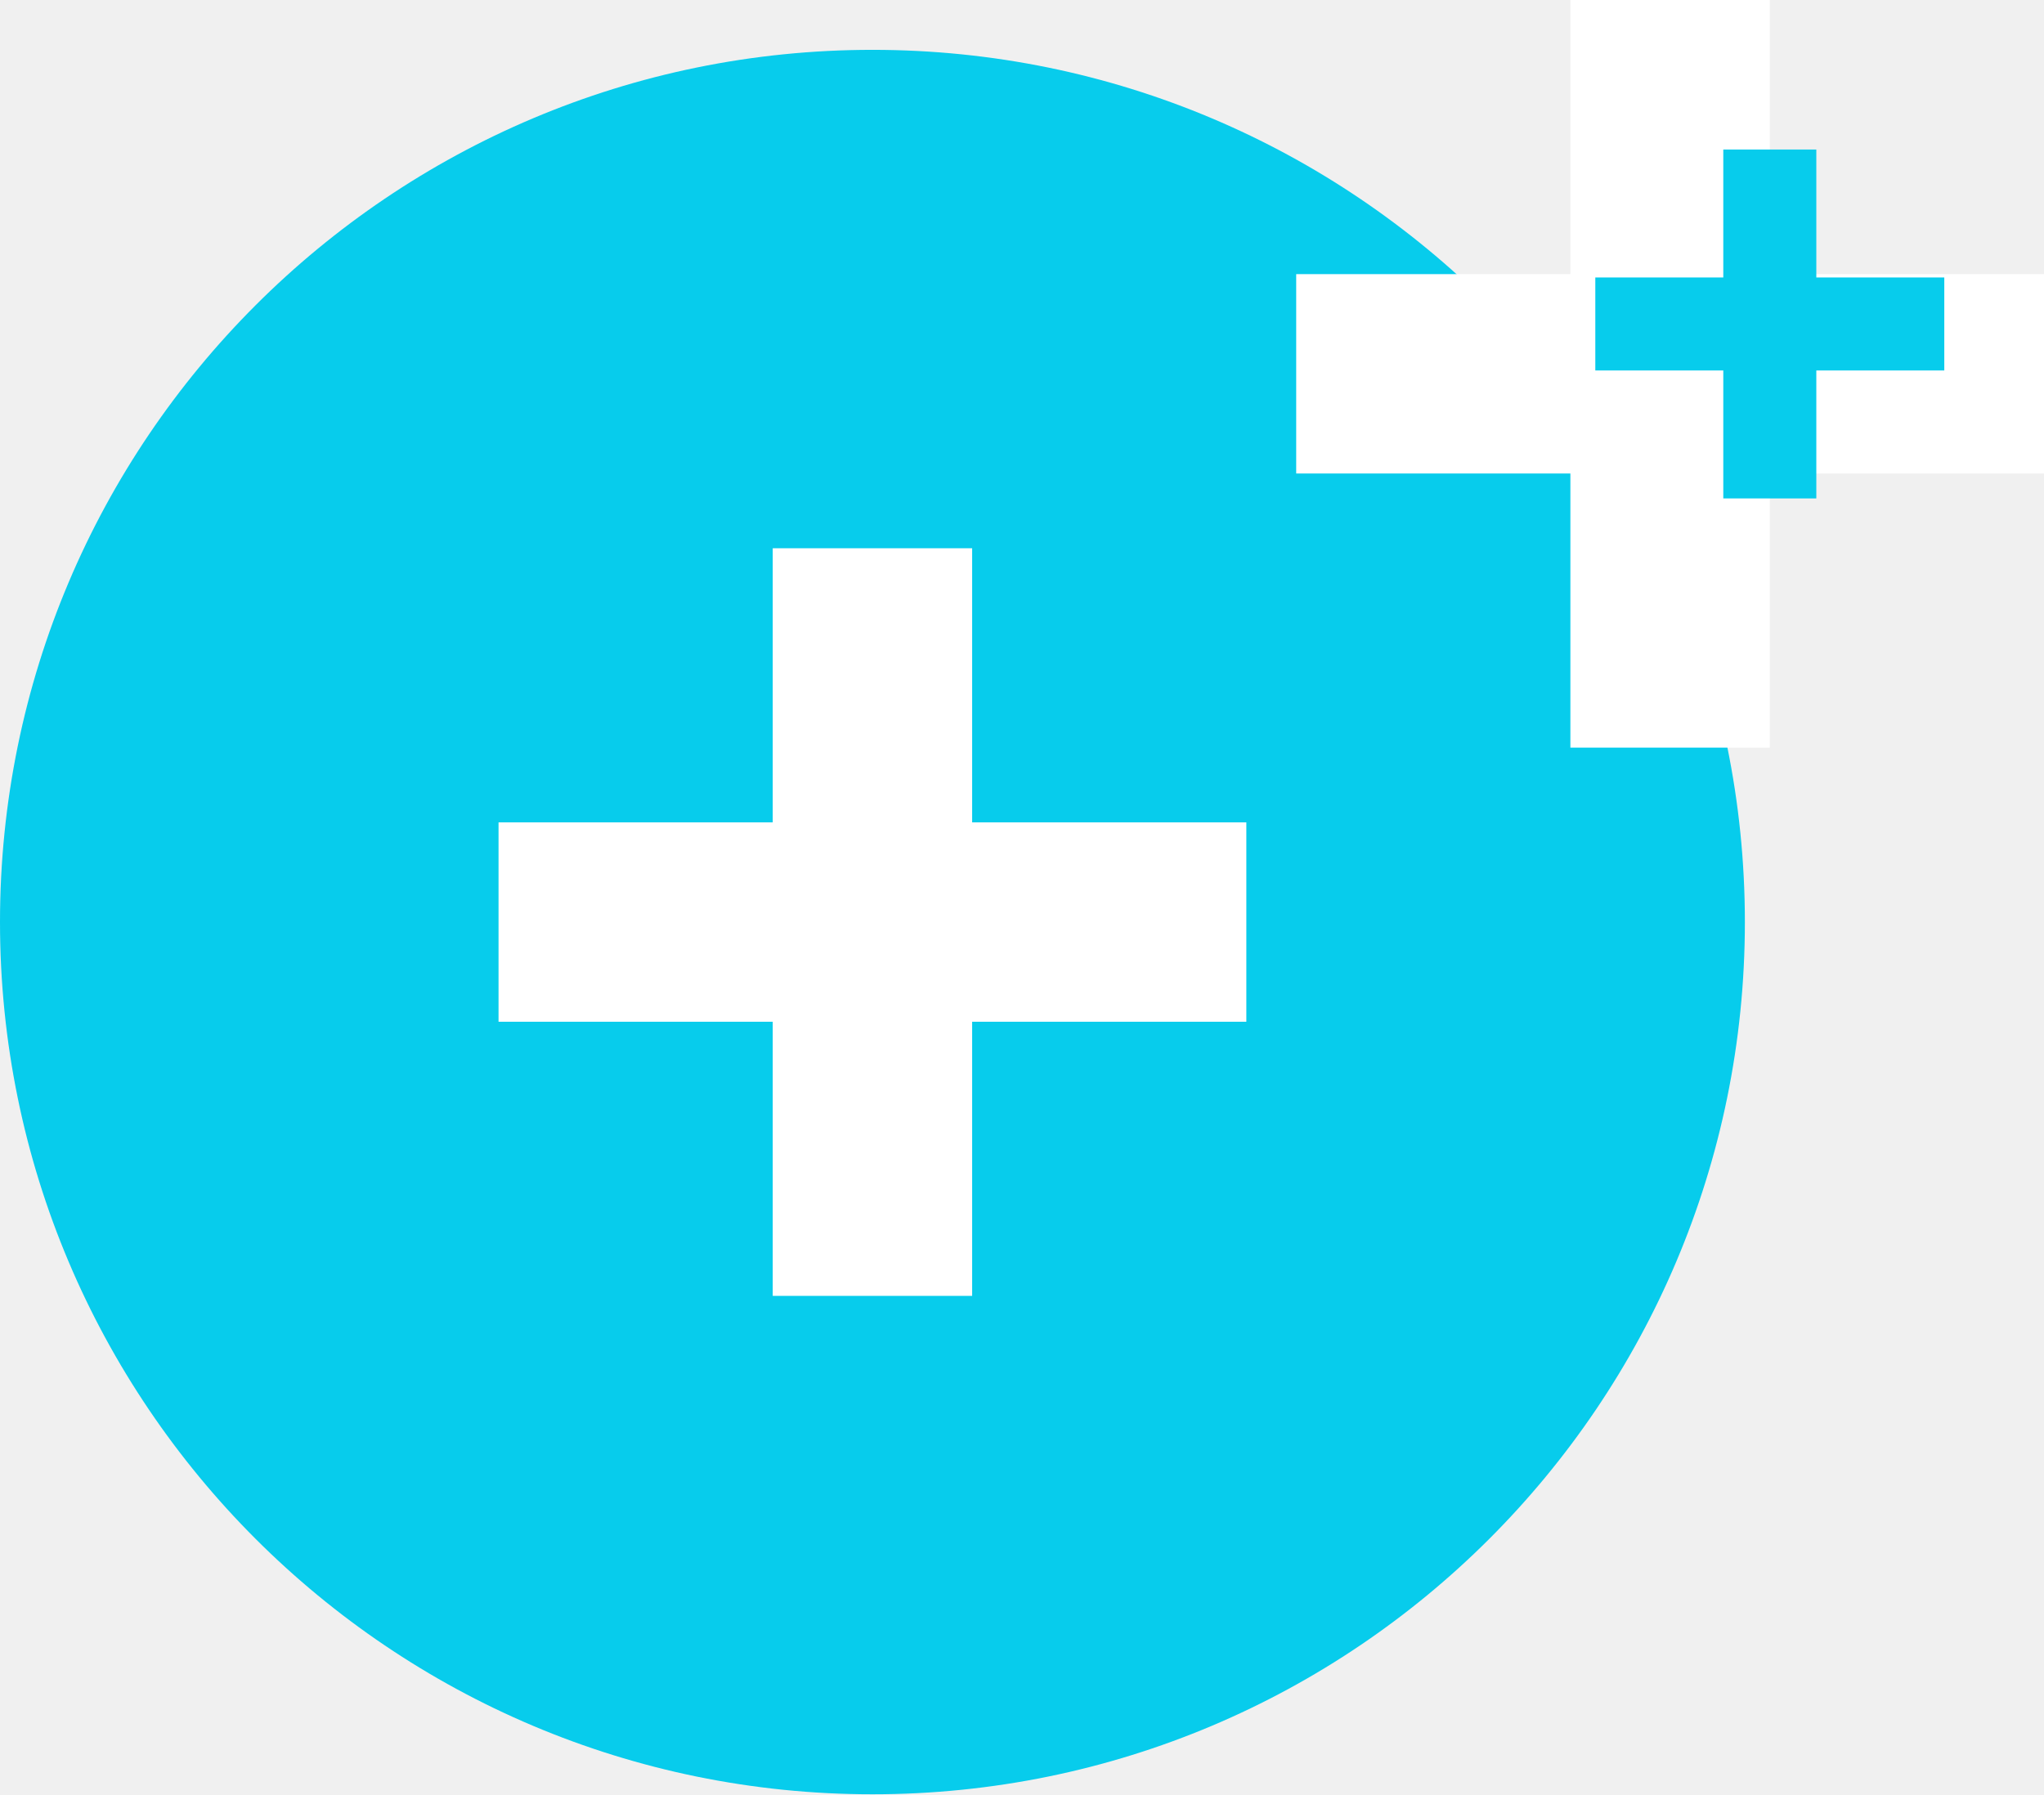
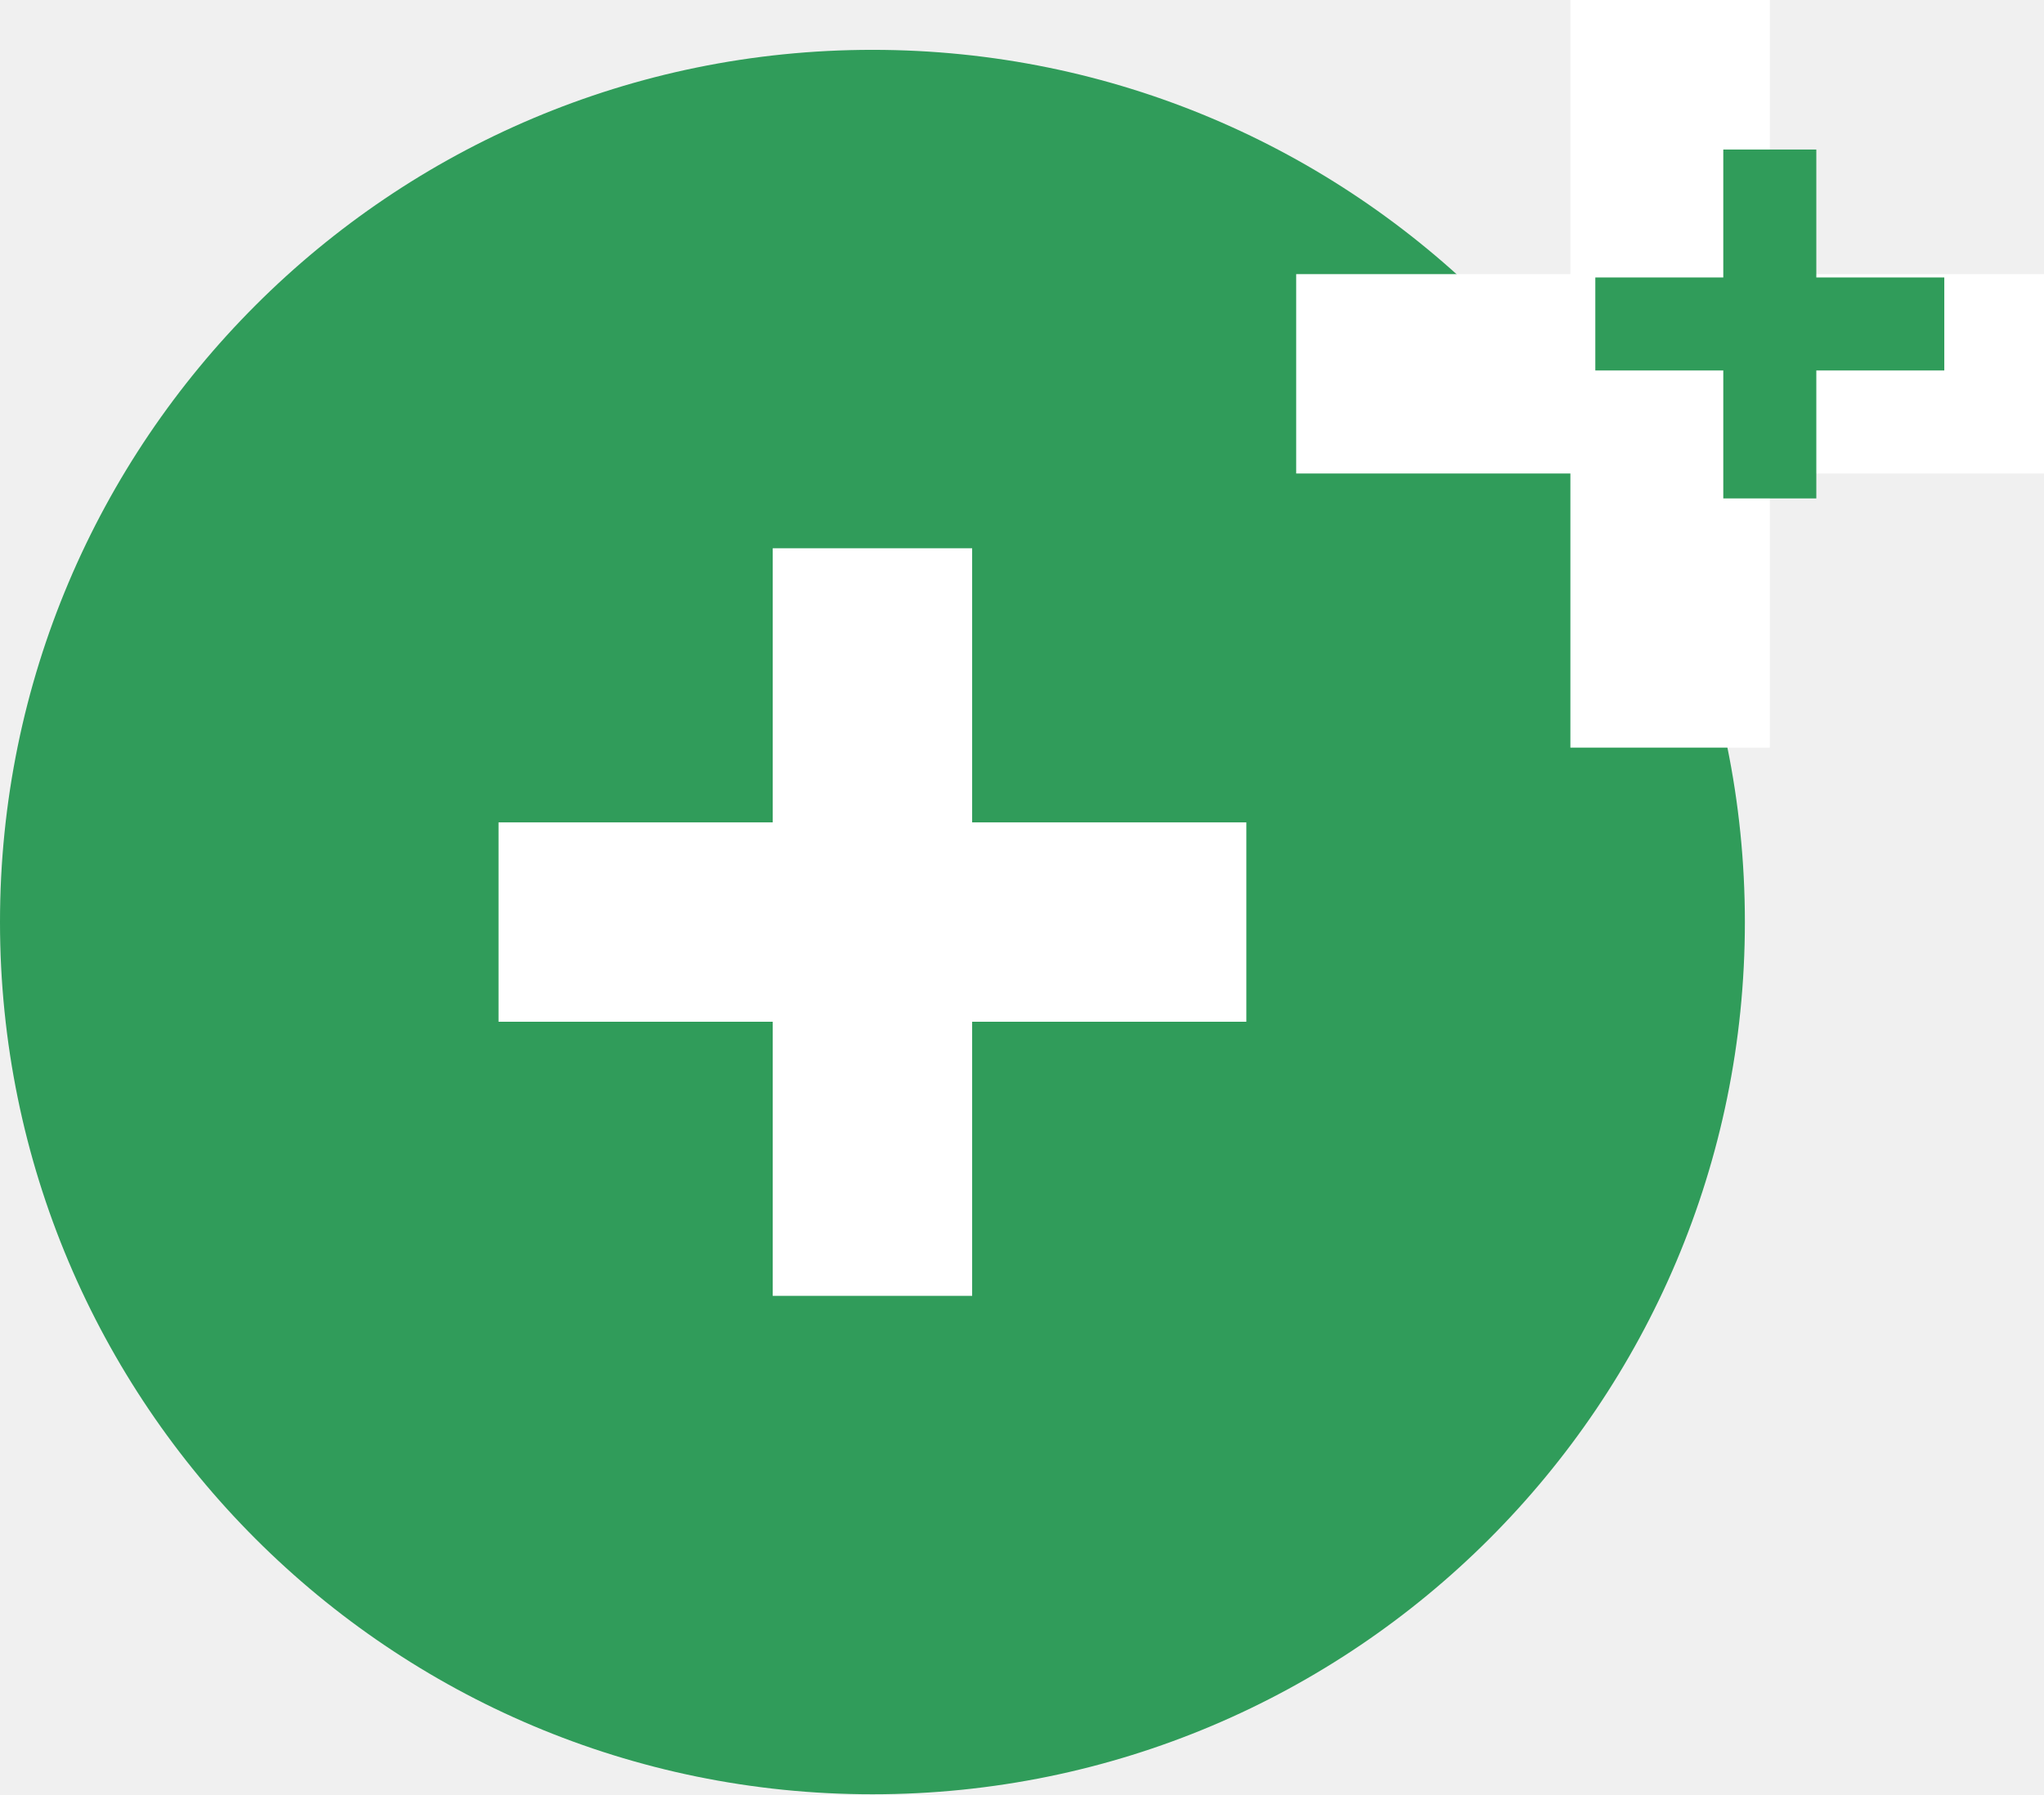
<svg xmlns="http://www.w3.org/2000/svg" width="41" height="36" viewBox="0 0 41 36" fill="none">
-   <circle cx="17.5" cy="18.5" r="17.5" fill="#07ccec" />
+   <circle cx="17.5" cy="18.5" r="17.5" fill="#309c5a" />
  <path fill-rule="evenodd" clip-rule="evenodd" d="M19.5 11H15.5V16.5H10V20.5H15.5V26H19.5V20.5H25V16.5H19.5V11Z" fill="white" />
  <path fill-rule="evenodd" clip-rule="evenodd" d="M35.5 0H31.5V5.5H26V9.5H31.5V15H35.5V9.5H41V5.5H35.5V0Z" fill="white" />
-   <path fill-rule="evenodd" clip-rule="evenodd" d="M36.433 10H34.567V7.433H32V5.567H34.567V3H36.433V5.567H39V7.433H36.433V10Z" fill="#07ccec" />
+   <path fill-rule="evenodd" clip-rule="evenodd" d="M36.433 10H34.567V7.433H32V5.567H34.567V3H36.433V5.567H39V7.433H36.433V10Z" fill="#309c5a" />
</svg>
